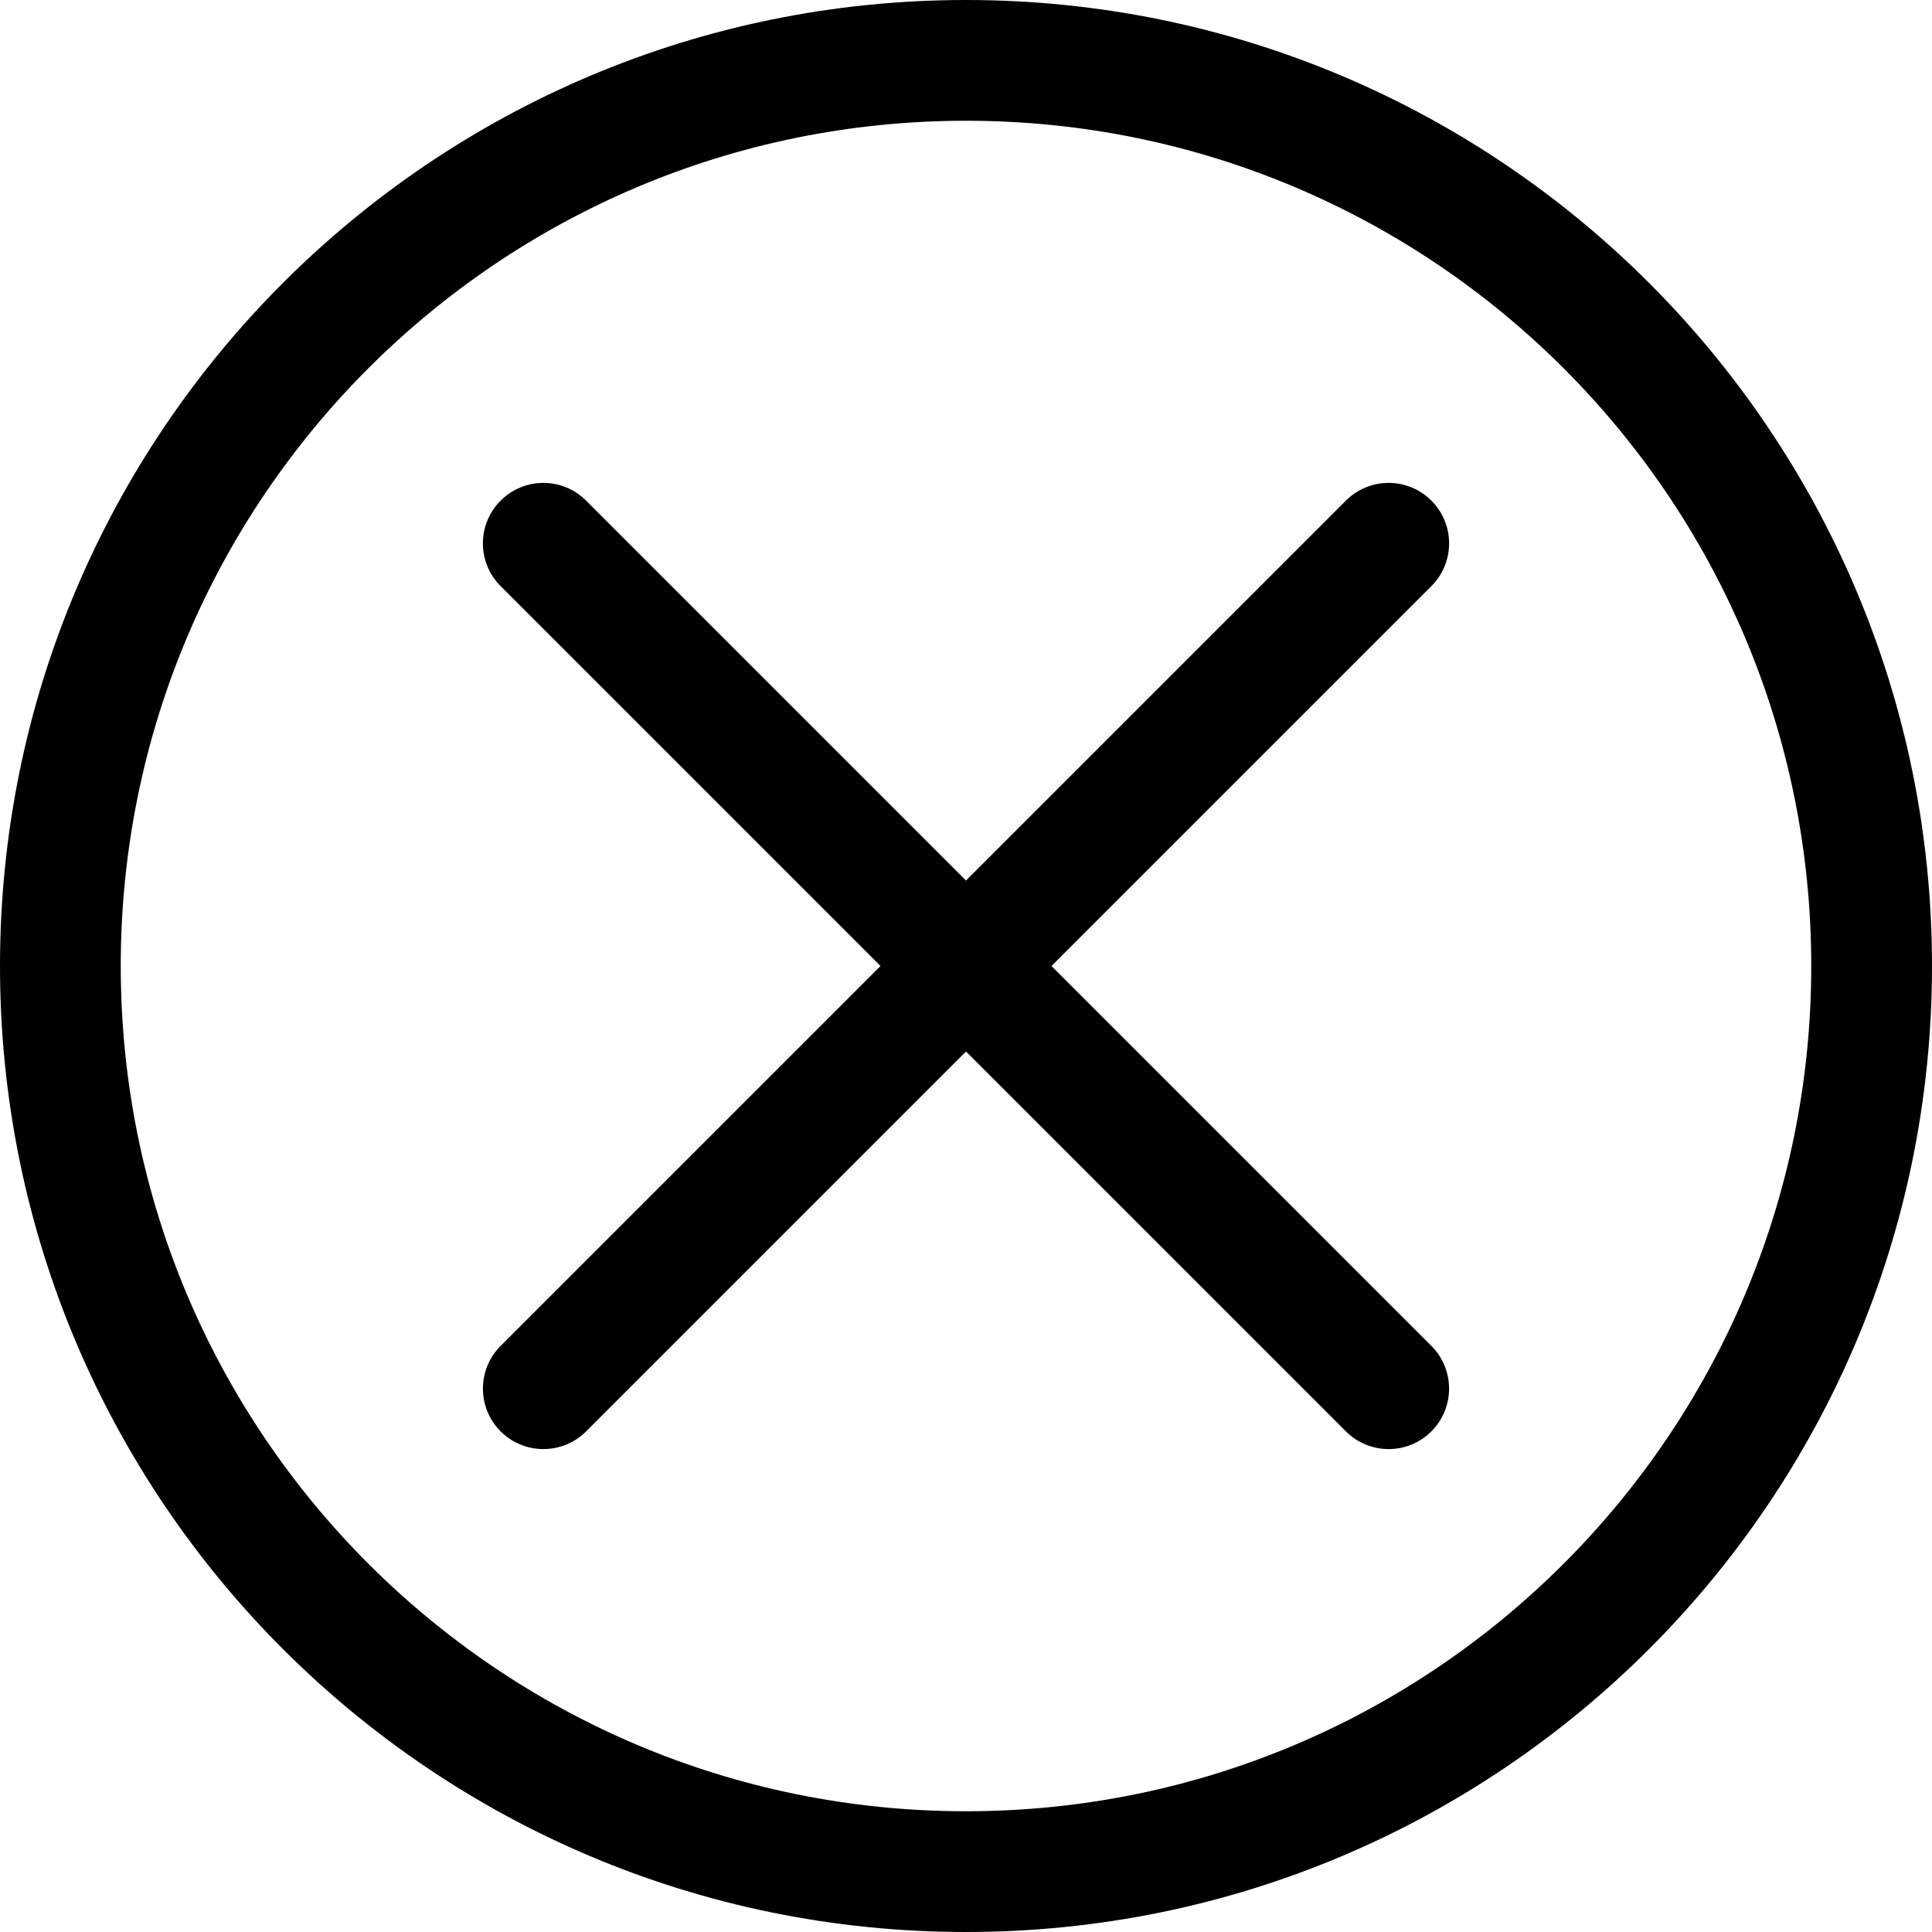
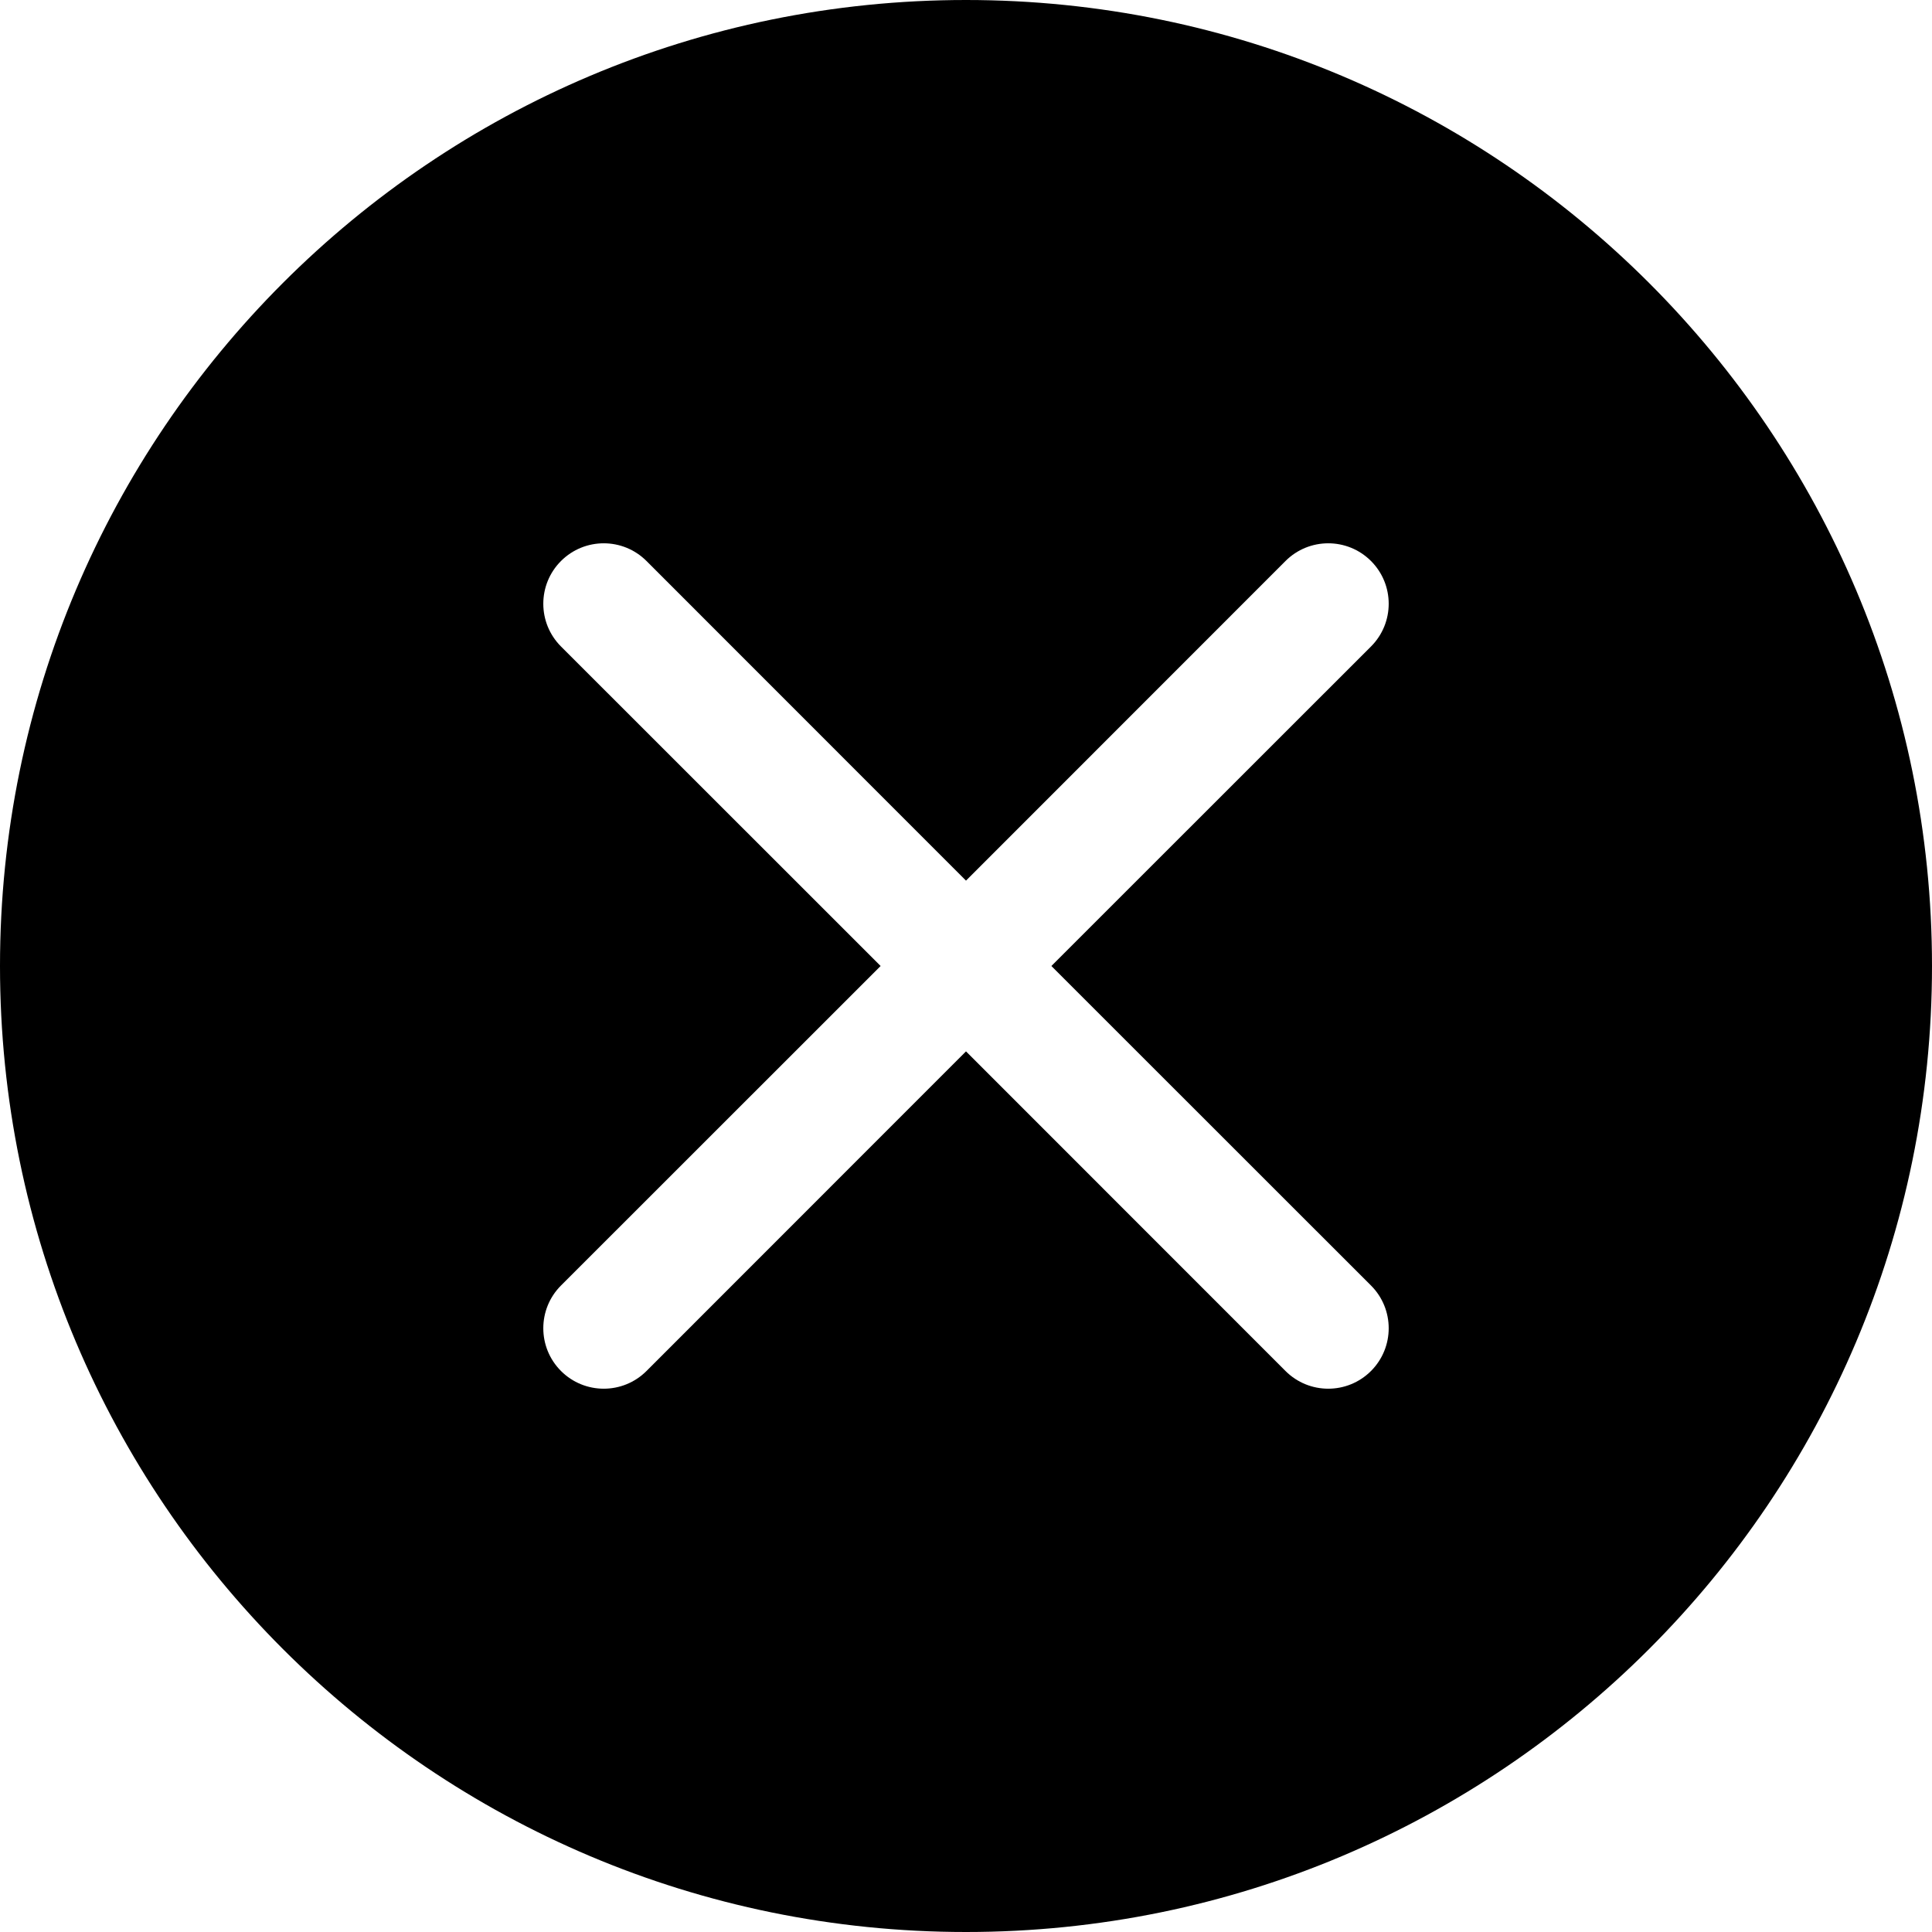
- <svg xmlns="http://www.w3.org/2000/svg" class="bi bi-x-circle" width="1em" height="1em" viewBox="0 0 16 16" fill="currentColor">
-   <path fill-rule="evenodd" d="M8 15A7 7 0 108 1a7 7 0 000 14zm0 1A8 8 0 108 0a8 8 0 000 16z" clip-rule="evenodd" />
-   <path fill-rule="evenodd" d="M11.854 4.146a.5.5 0 010 .708l-7 7a.5.5 0 01-.708-.708l7-7a.5.5 0 01.708 0z" clip-rule="evenodd" />
-   <path fill-rule="evenodd" d="M4.146 4.146a.5.5 0 000 .708l7 7a.5.5 0 00.708-.708l-7-7a.5.5 0 00-.708 0z" clip-rule="evenodd" />
+ <svg xmlns="http://www.w3.org/2000/svg" width="1em" height="1em" viewBox="0 0 16 16" class="bi bi-x-circle-fill" fill="currentColor">
+   <path fill-rule="evenodd" d="M16 8A8 8 0 1 1 0 8a8 8 0 0 1 16 0zM5.354 4.646a.5.5 0 1 0-.708.708L7.293 8l-2.647 2.646a.5.5 0 0 0 .708.708L8 8.707l2.646 2.647a.5.5 0 0 0 .708-.708L8.707 8l2.647-2.646a.5.5 0 0 0-.708-.708L8 7.293 5.354 4.646z" />
</svg>
